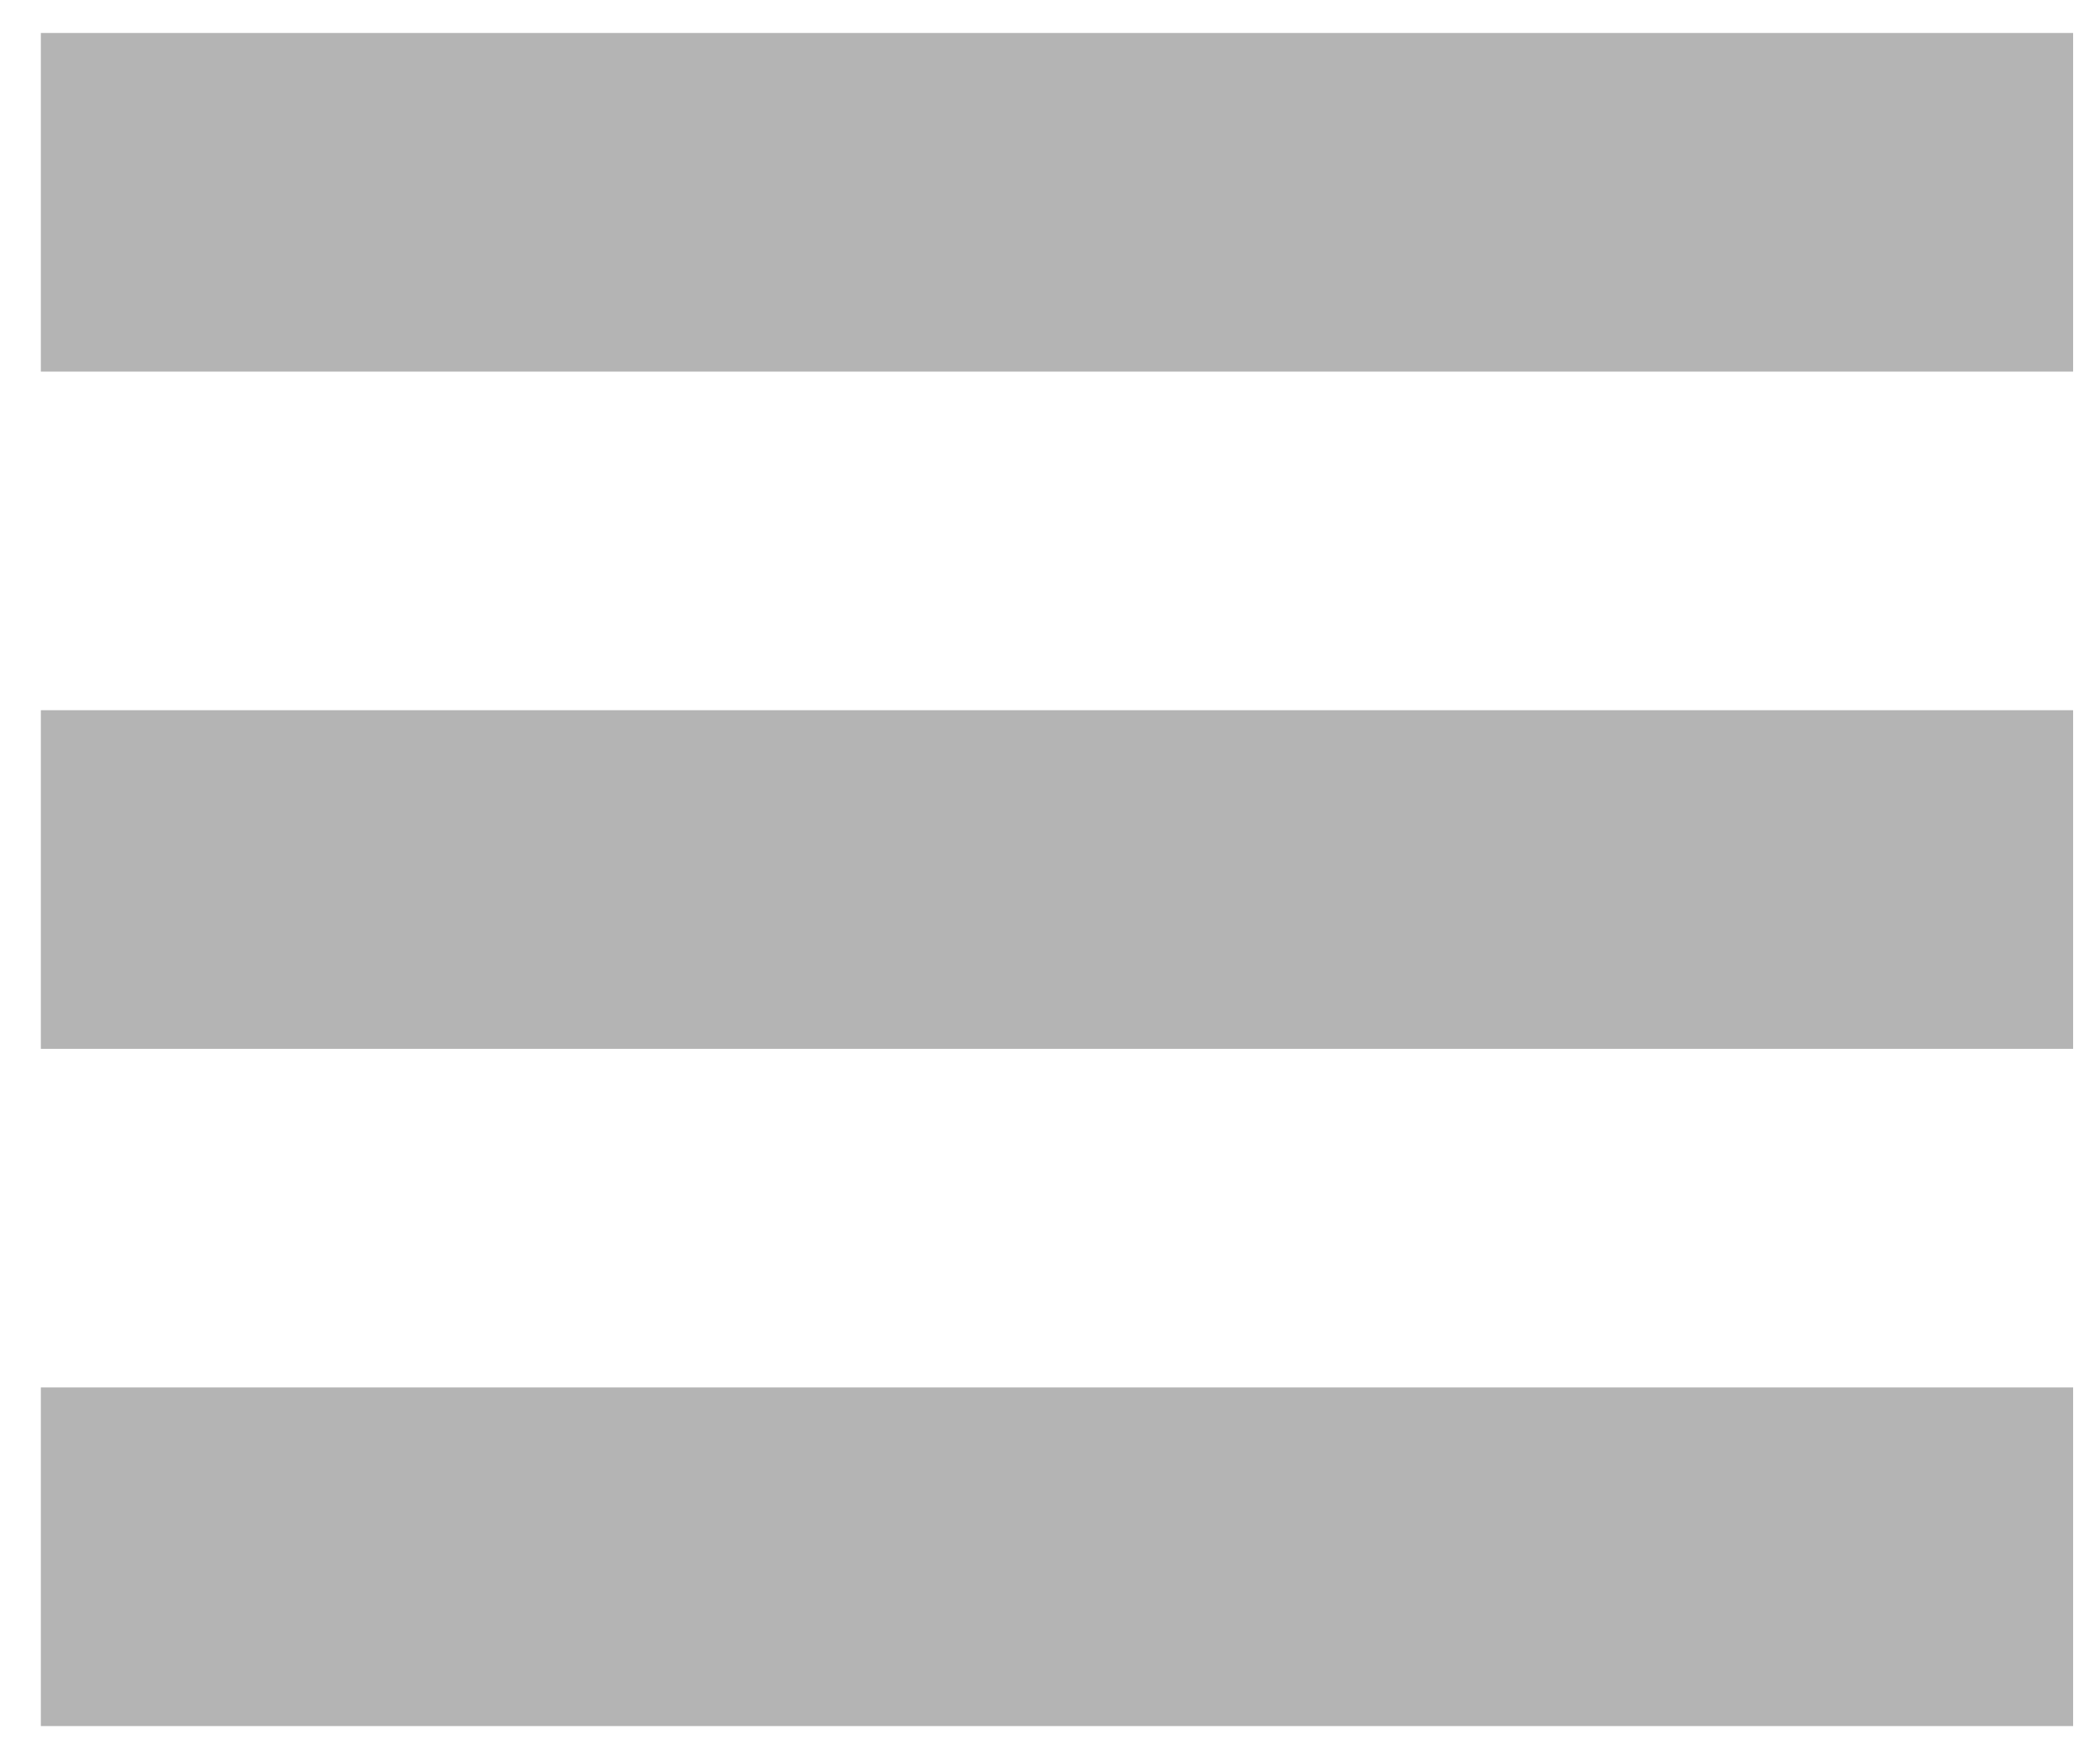
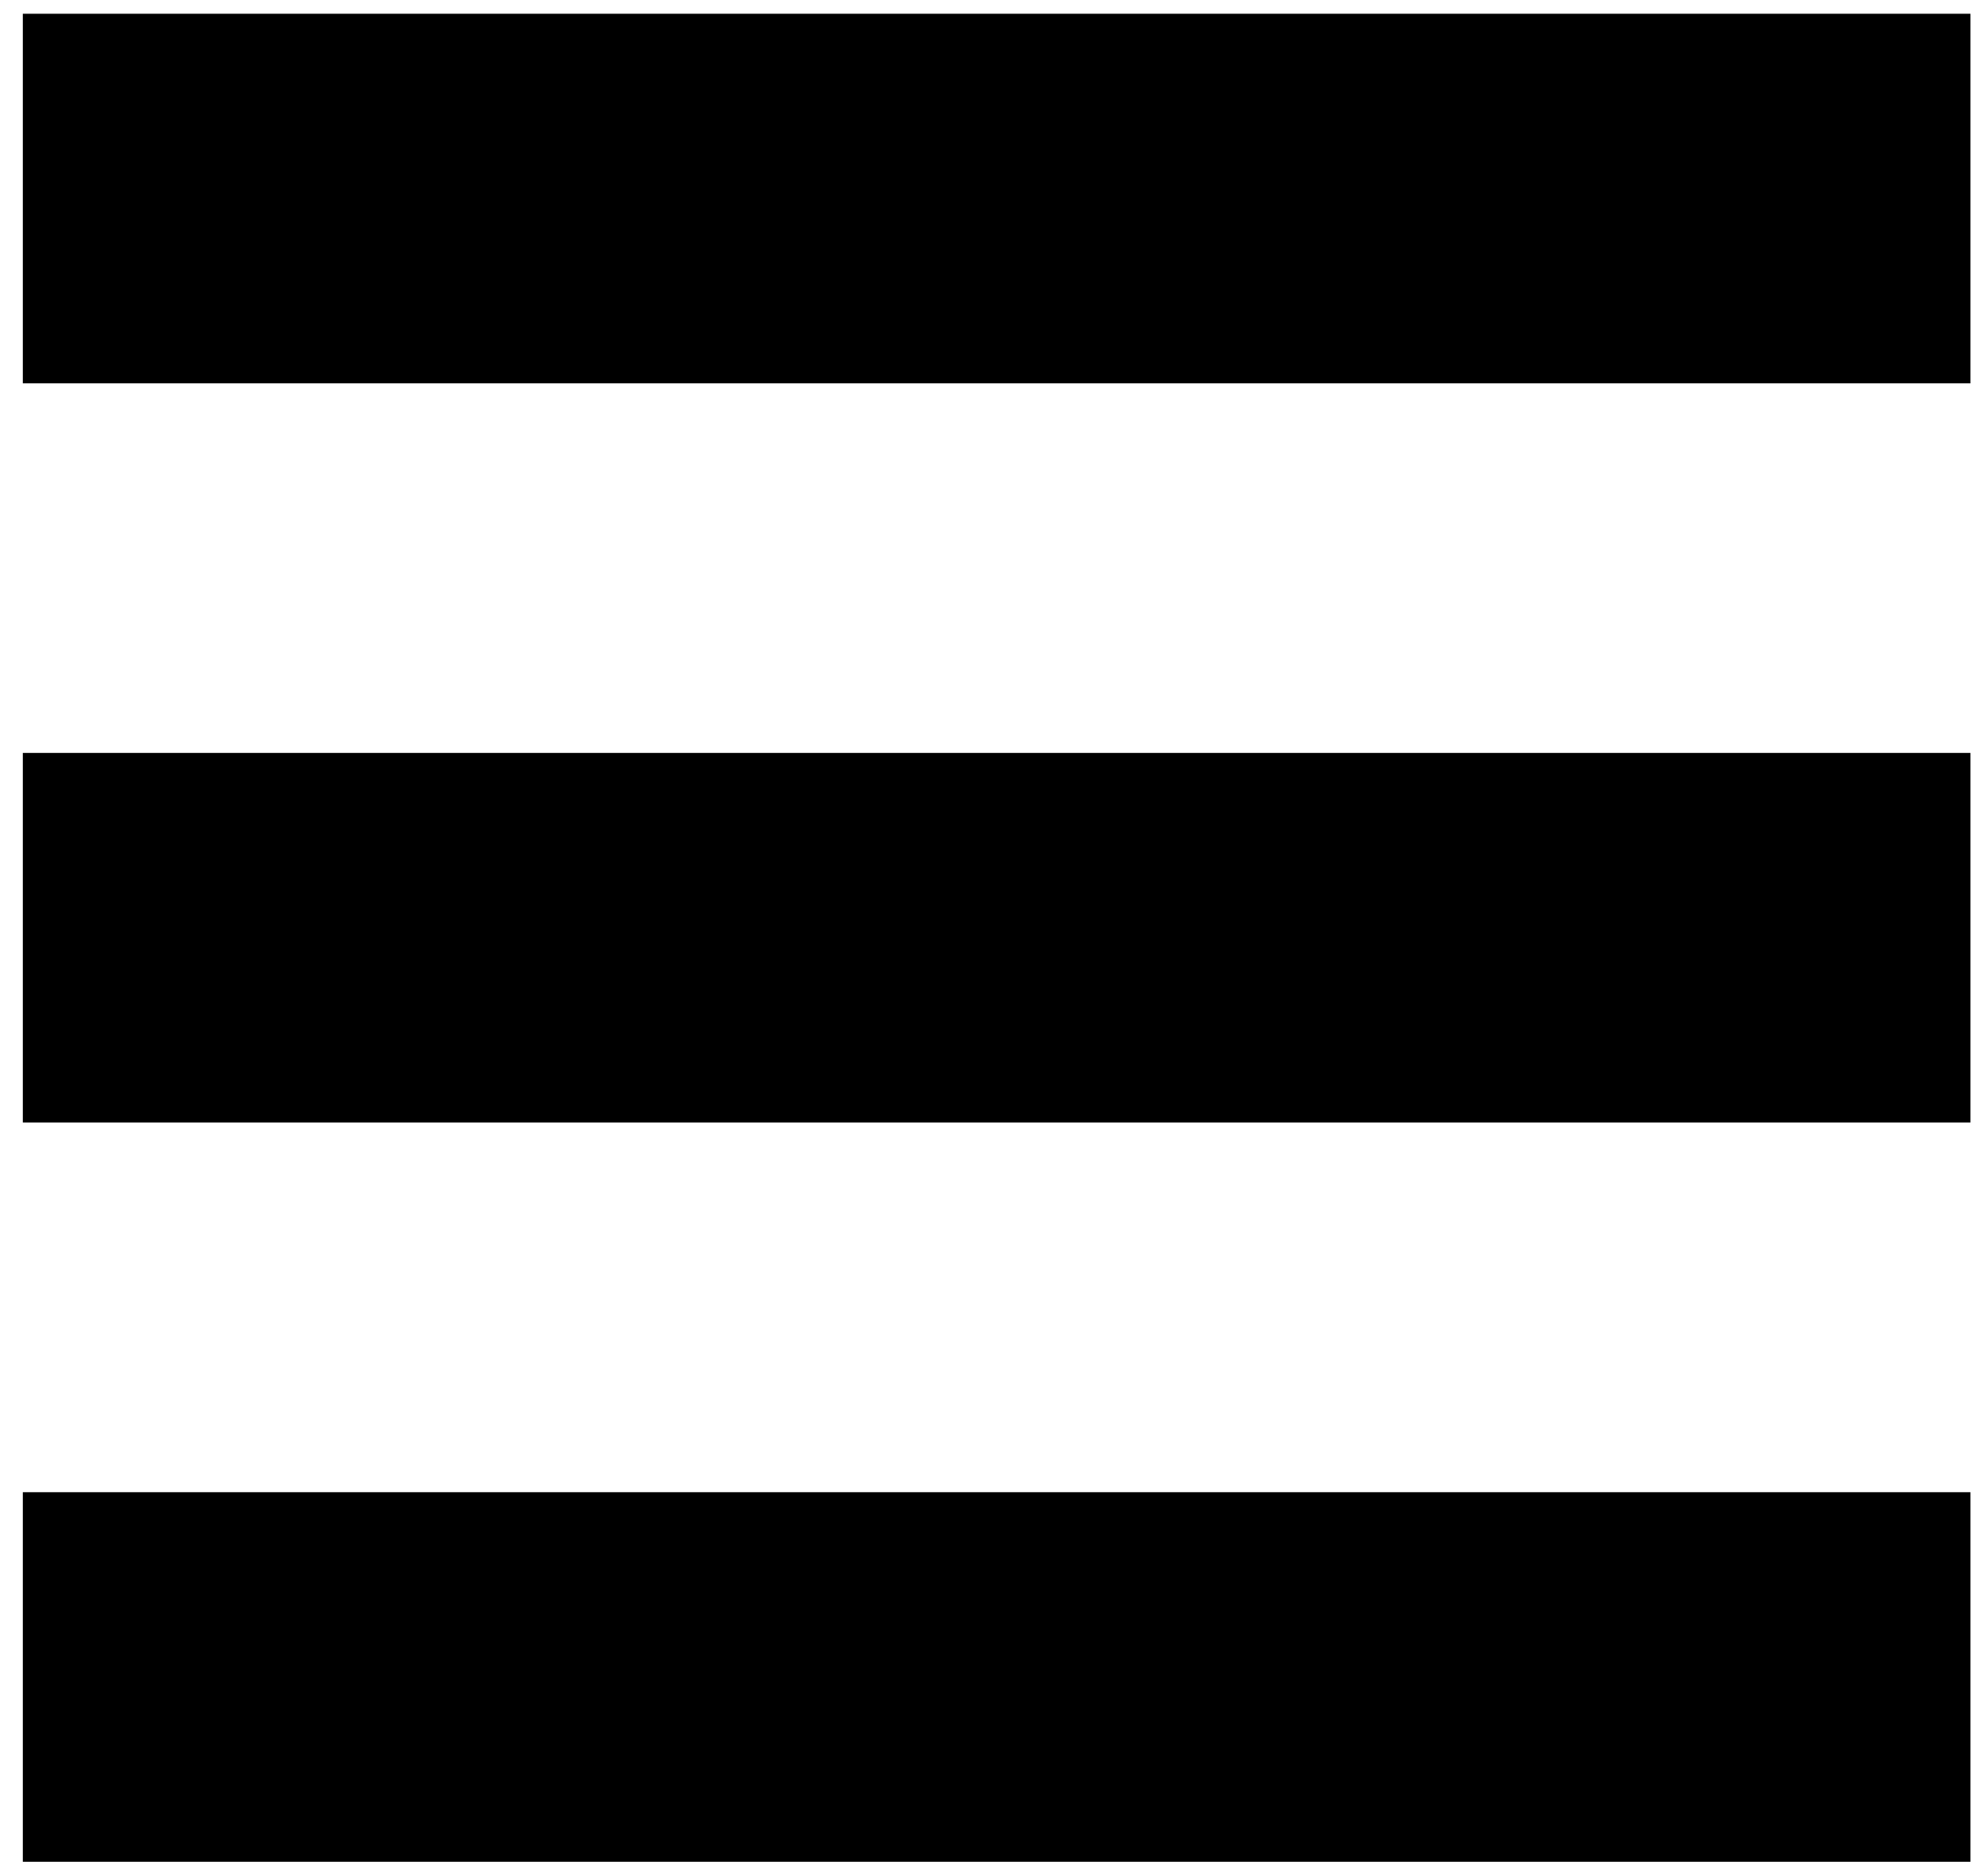
- <svg xmlns="http://www.w3.org/2000/svg" width="31" height="26" viewBox="0 0 31 26" fill="none">
-   <rect x="0.603" y="0.487" width="30" height="5" fill="#B4B4B4" />
-   <rect x="0.603" y="10.487" width="30" height="5" fill="#B4B4B4" />
-   <rect x="0.603" y="20.487" width="30" height="5" fill="#B4B4B4" />
+ <svg xmlns="http://www.w3.org/2000/svg" width="19" height="18" viewBox="0 0 19 18" fill="none">
+   <rect x="0.219" y="0.132" width="18.689" height="3.547" fill="black" />
+   <rect x="0.219" y="7.226" width="18.689" height="3.547" fill="black" />
+   <rect x="0.219" y="14.321" width="18.689" height="3.547" fill="black" />
</svg>
